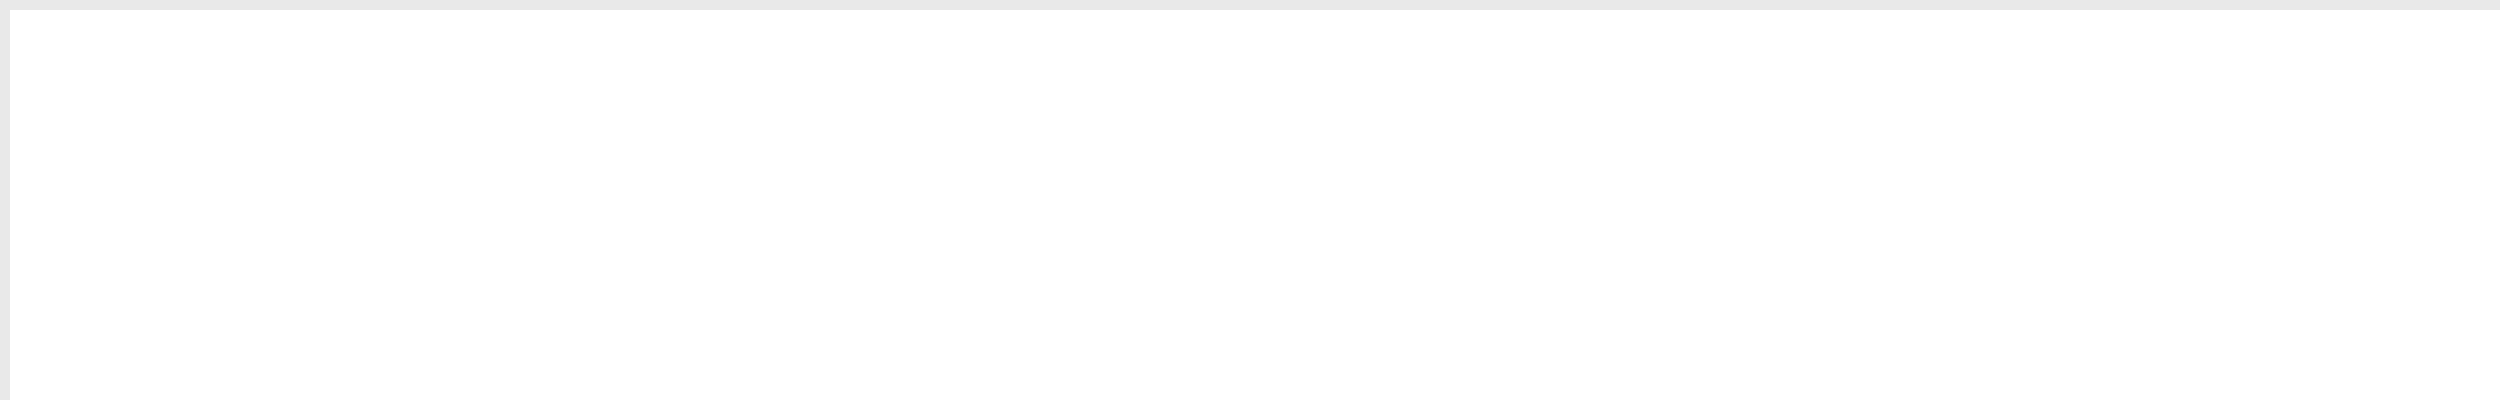
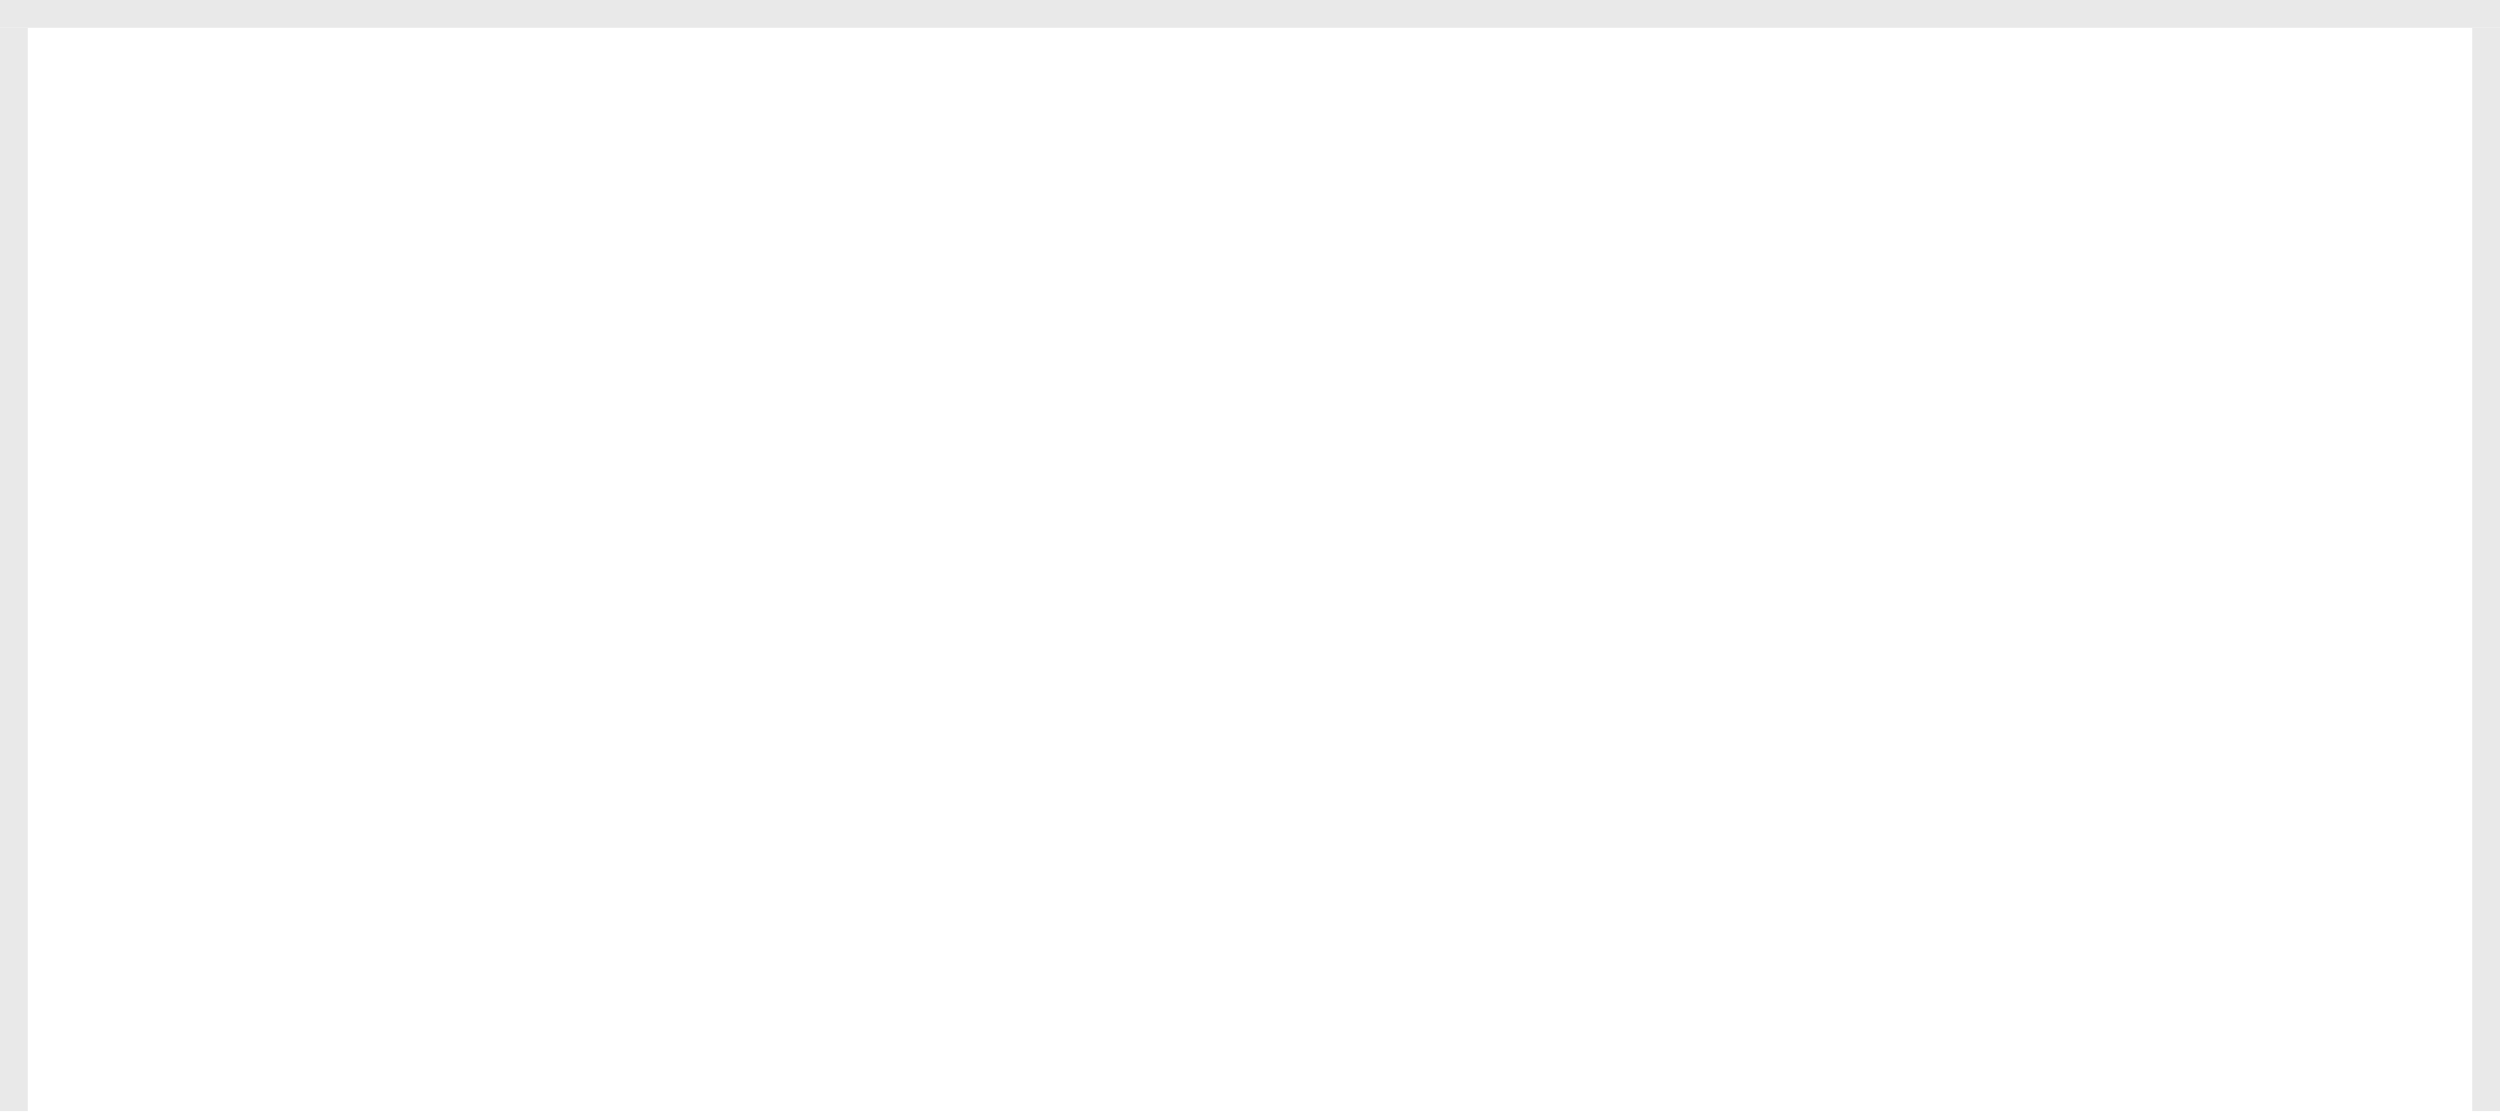
- <svg xmlns="http://www.w3.org/2000/svg" version="1.1" width="250px" height="40px" viewBox="710 360 250 40">
-   <path d="M 1 1  L 250 1  L 250 40  L 1 40  L 1 1  Z " fill-rule="nonzero" fill="rgba(255, 255, 255, 1)" stroke="none" transform="matrix(1 0 0 1 710 360 )" class="fill" />
-   <path d="M 0.5 1  L 0.5 40  " stroke-width="1" stroke-dasharray="0" stroke="rgba(233, 233, 233, 1)" fill="none" transform="matrix(1 0 0 1 710 360 )" class="stroke" />
-   <path d="M 0 0.5  L 250 0.5  " stroke-width="1" stroke-dasharray="0" stroke="rgba(233, 233, 233, 1)" fill="none" transform="matrix(1 0 0 1 710 360 )" class="stroke" />
+ <svg xmlns="http://www.w3.org/2000/svg" version="1.1" width="90px" height="40px" viewBox="0 120 90 40">
+   <path d="M 1 1  L 89 1  L 89 40  L 1 40  L 1 1  Z " fill-rule="nonzero" fill="rgba(255, 255, 255, 1)" stroke="none" transform="matrix(1 0 0 1 0 120 )" class="fill" />
+   <path d="M 0.5 1  L 0.5 40  " stroke-width="1" stroke-dasharray="0" stroke="rgba(233, 233, 233, 1)" fill="none" transform="matrix(1 0 0 1 0 120 )" class="stroke" />
+   <path d="M 0 0.5  L 90 0.5  " stroke-width="1" stroke-dasharray="0" stroke="rgba(233, 233, 233, 1)" fill="none" transform="matrix(1 0 0 1 0 120 )" class="stroke" />
+   <path d="M 89.5 1  L 89.5 40  " stroke-width="1" stroke-dasharray="0" stroke="rgba(233, 233, 233, 1)" fill="none" transform="matrix(1 0 0 1 0 120 )" class="stroke" />
</svg>
